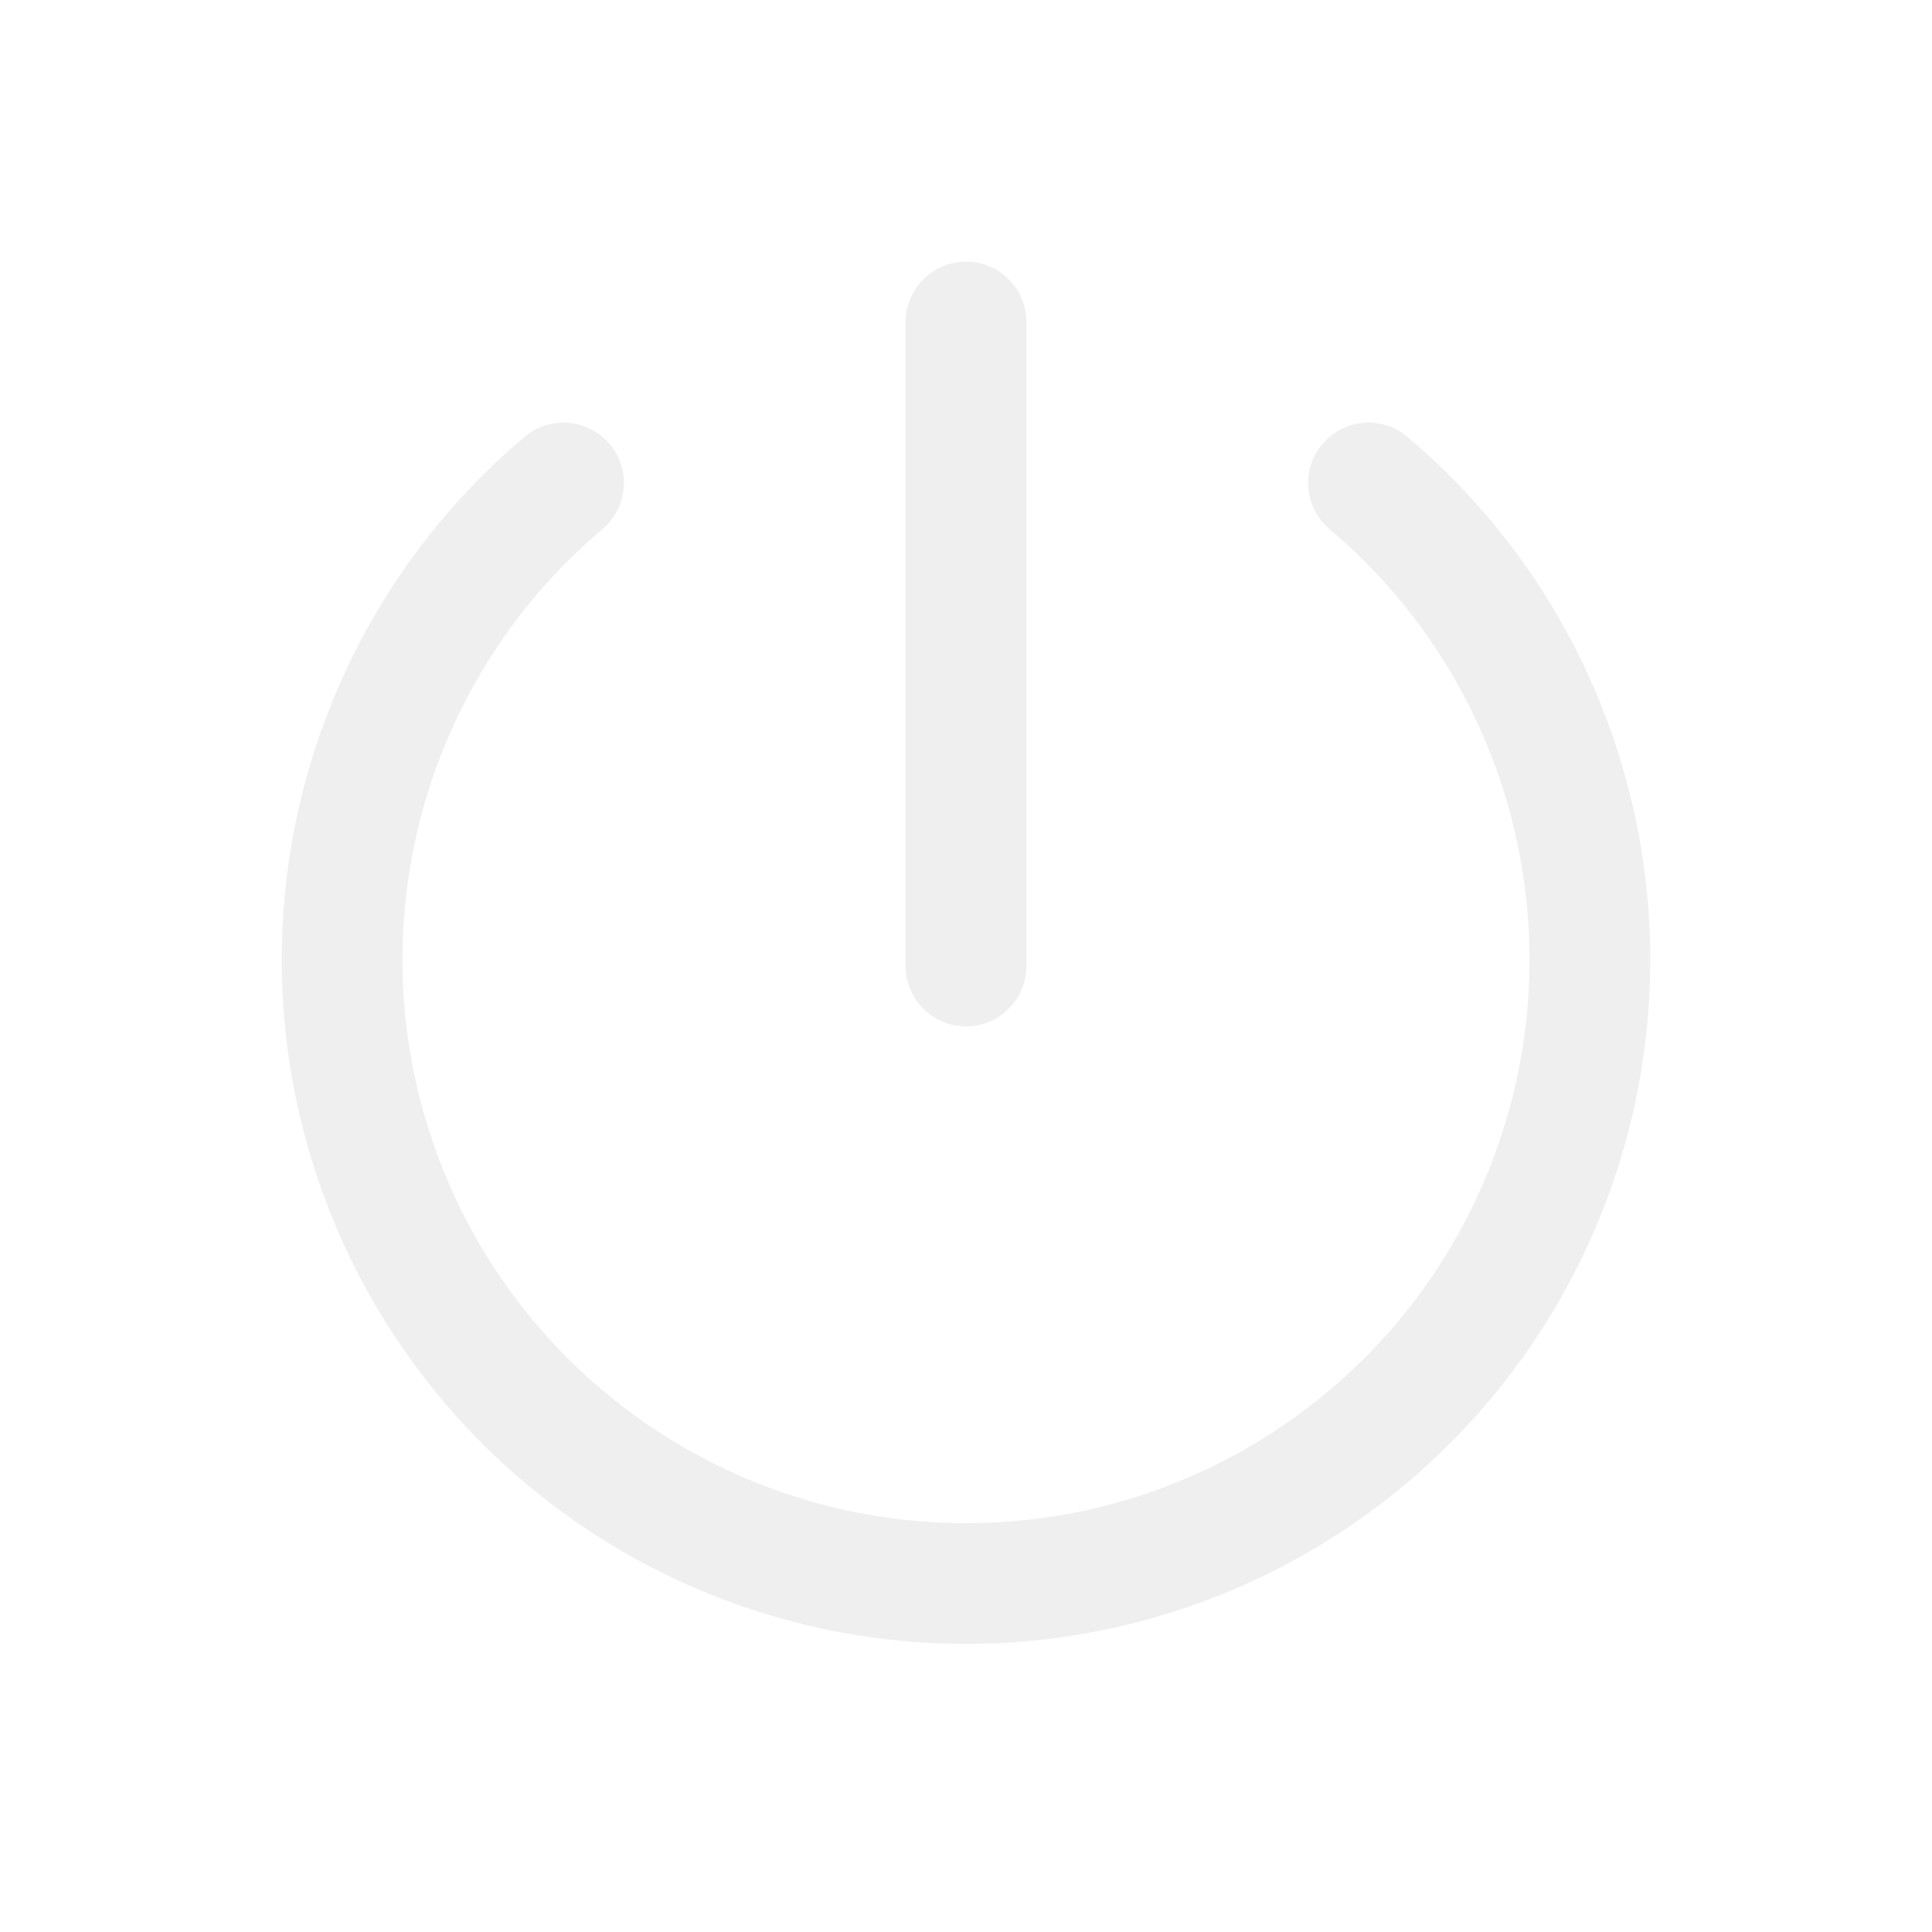
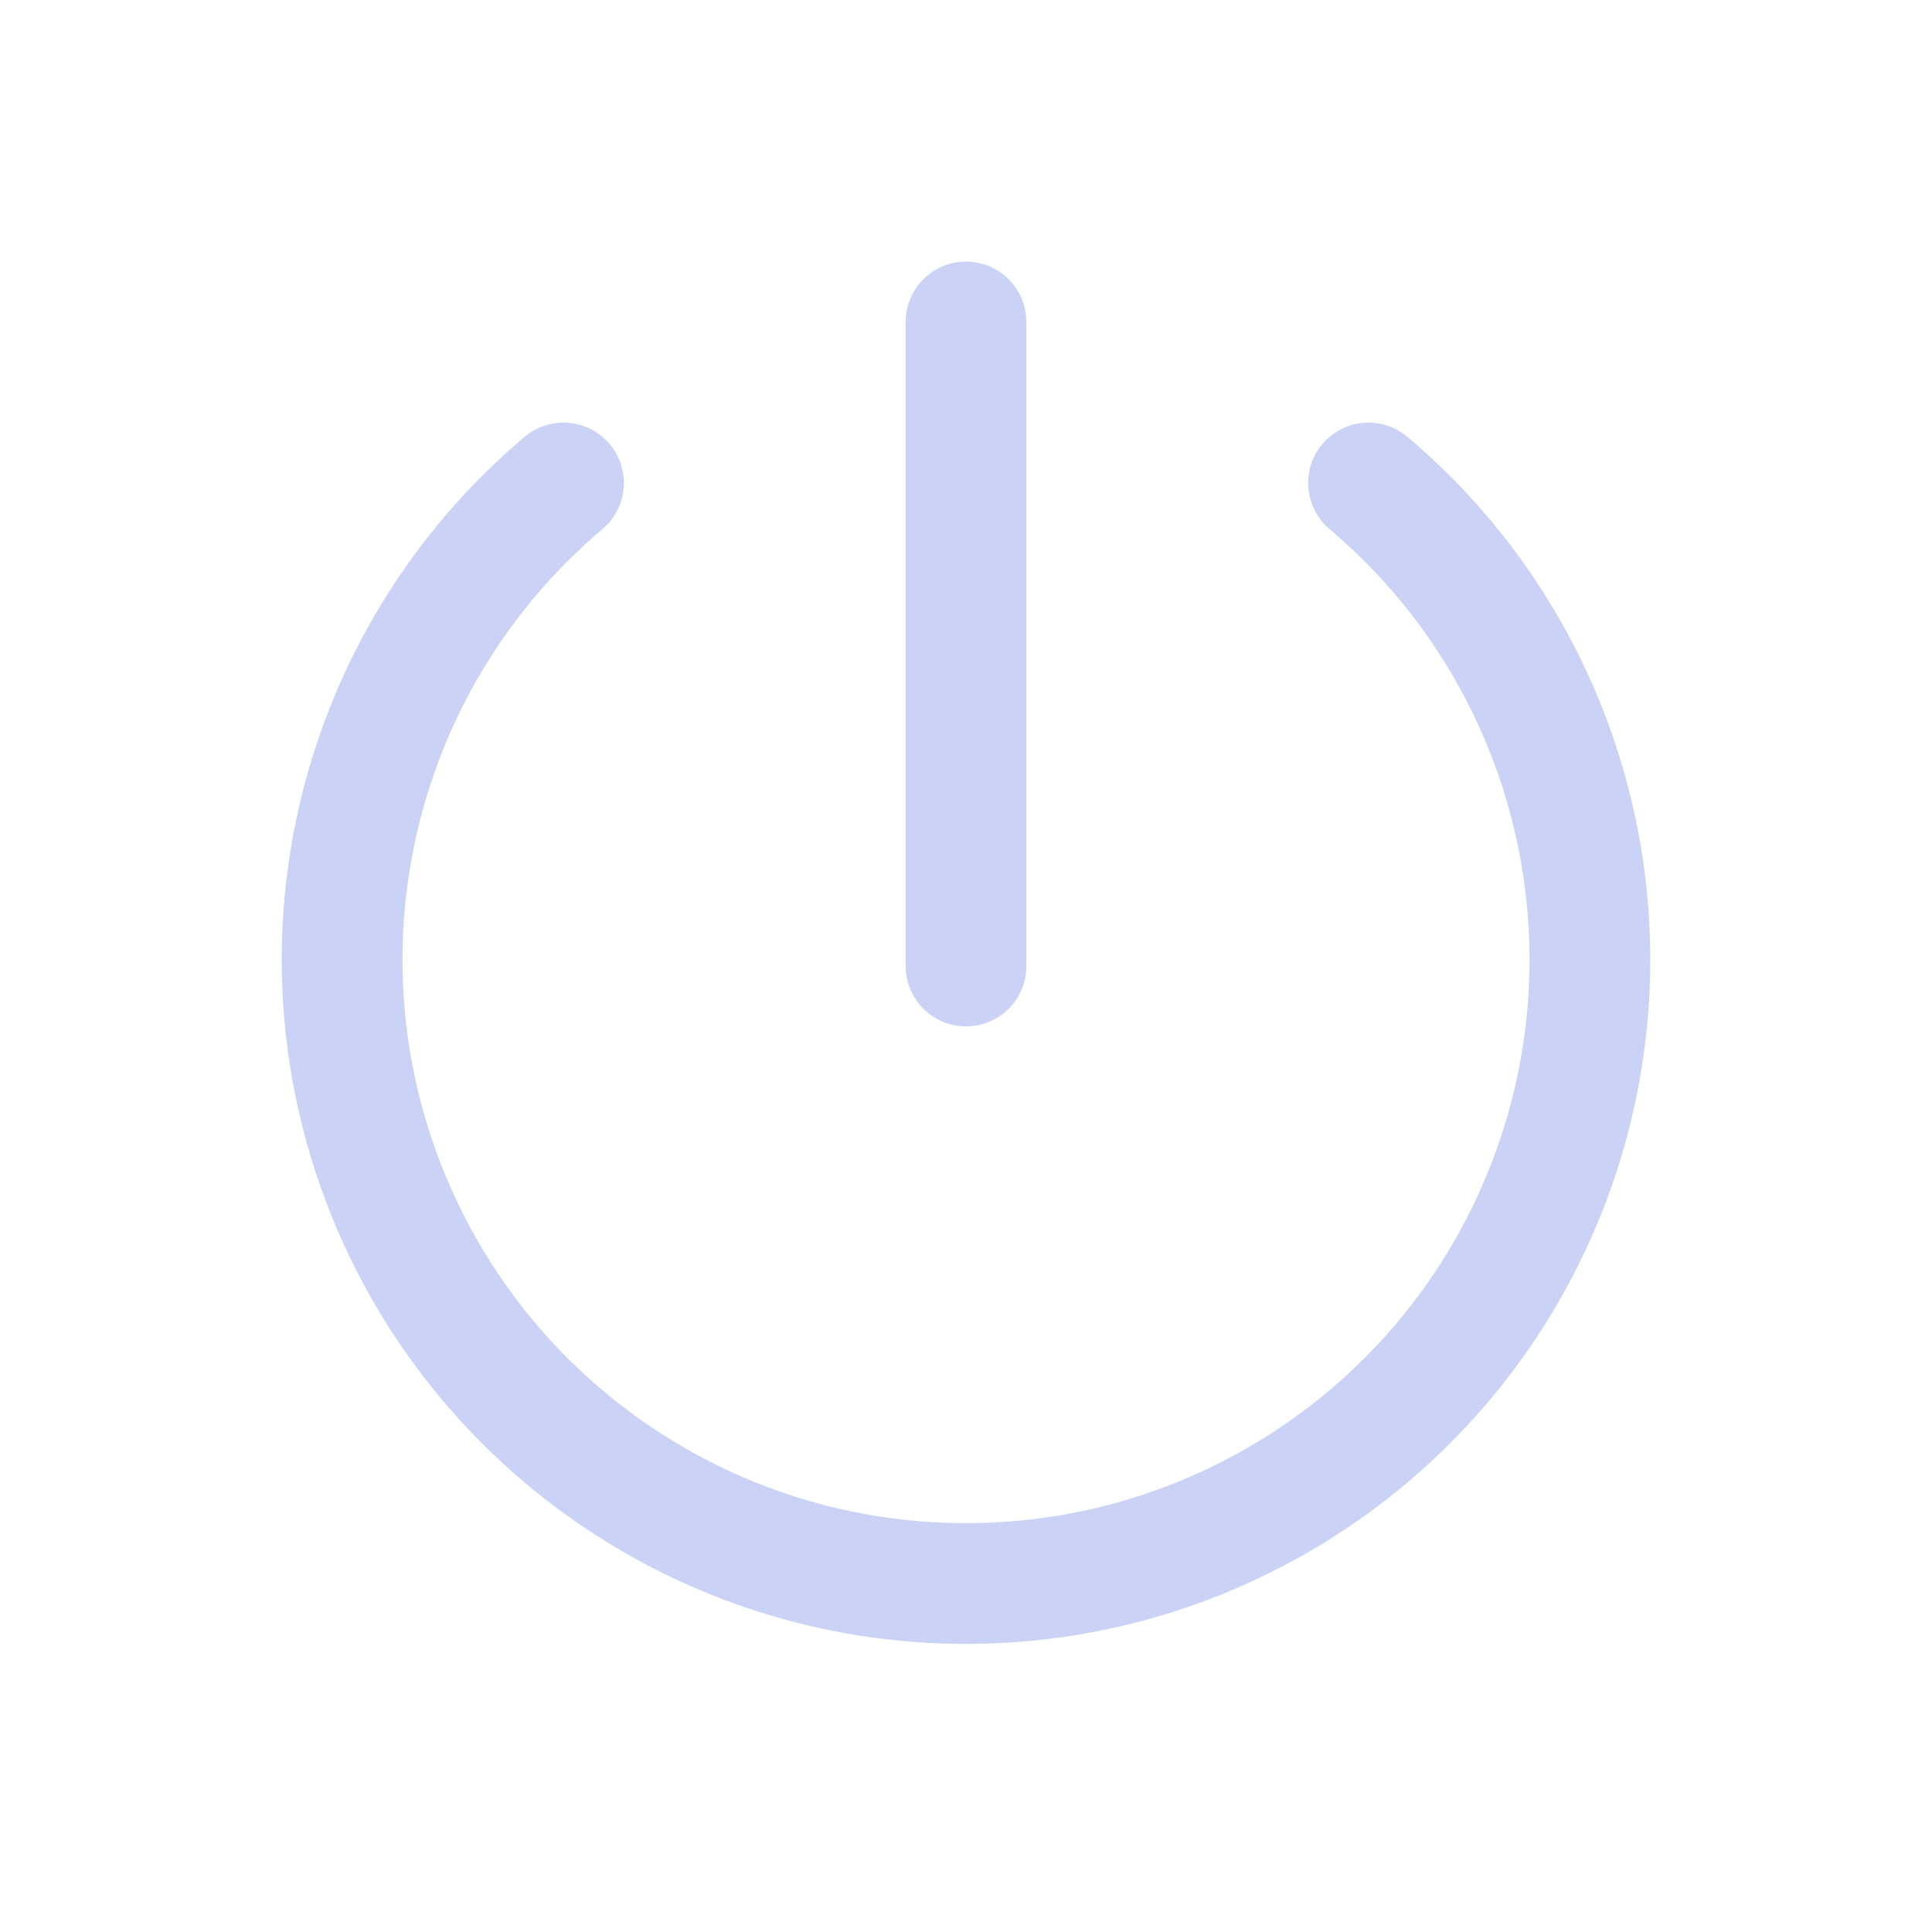
- <svg width="44" height="44" viewBox="0 0 24 24" stroke-width="1.5" stroke="#efefef" fill="none" stroke-linecap="round" stroke-linejoin="round">
+ <svg width="44" height="44" viewBox="0 0 24 24" stroke-width="1.5" stroke="#cad3f5" fill="none" stroke-linecap="round" stroke-linejoin="round">
  <path stroke="none" d="M0 0h24v24H0z" fill="none" />
  <path d="M7 6a7.75 7.75 0 1 0 10 0" />
  <path d="M12 4l0 8" />
</svg>
